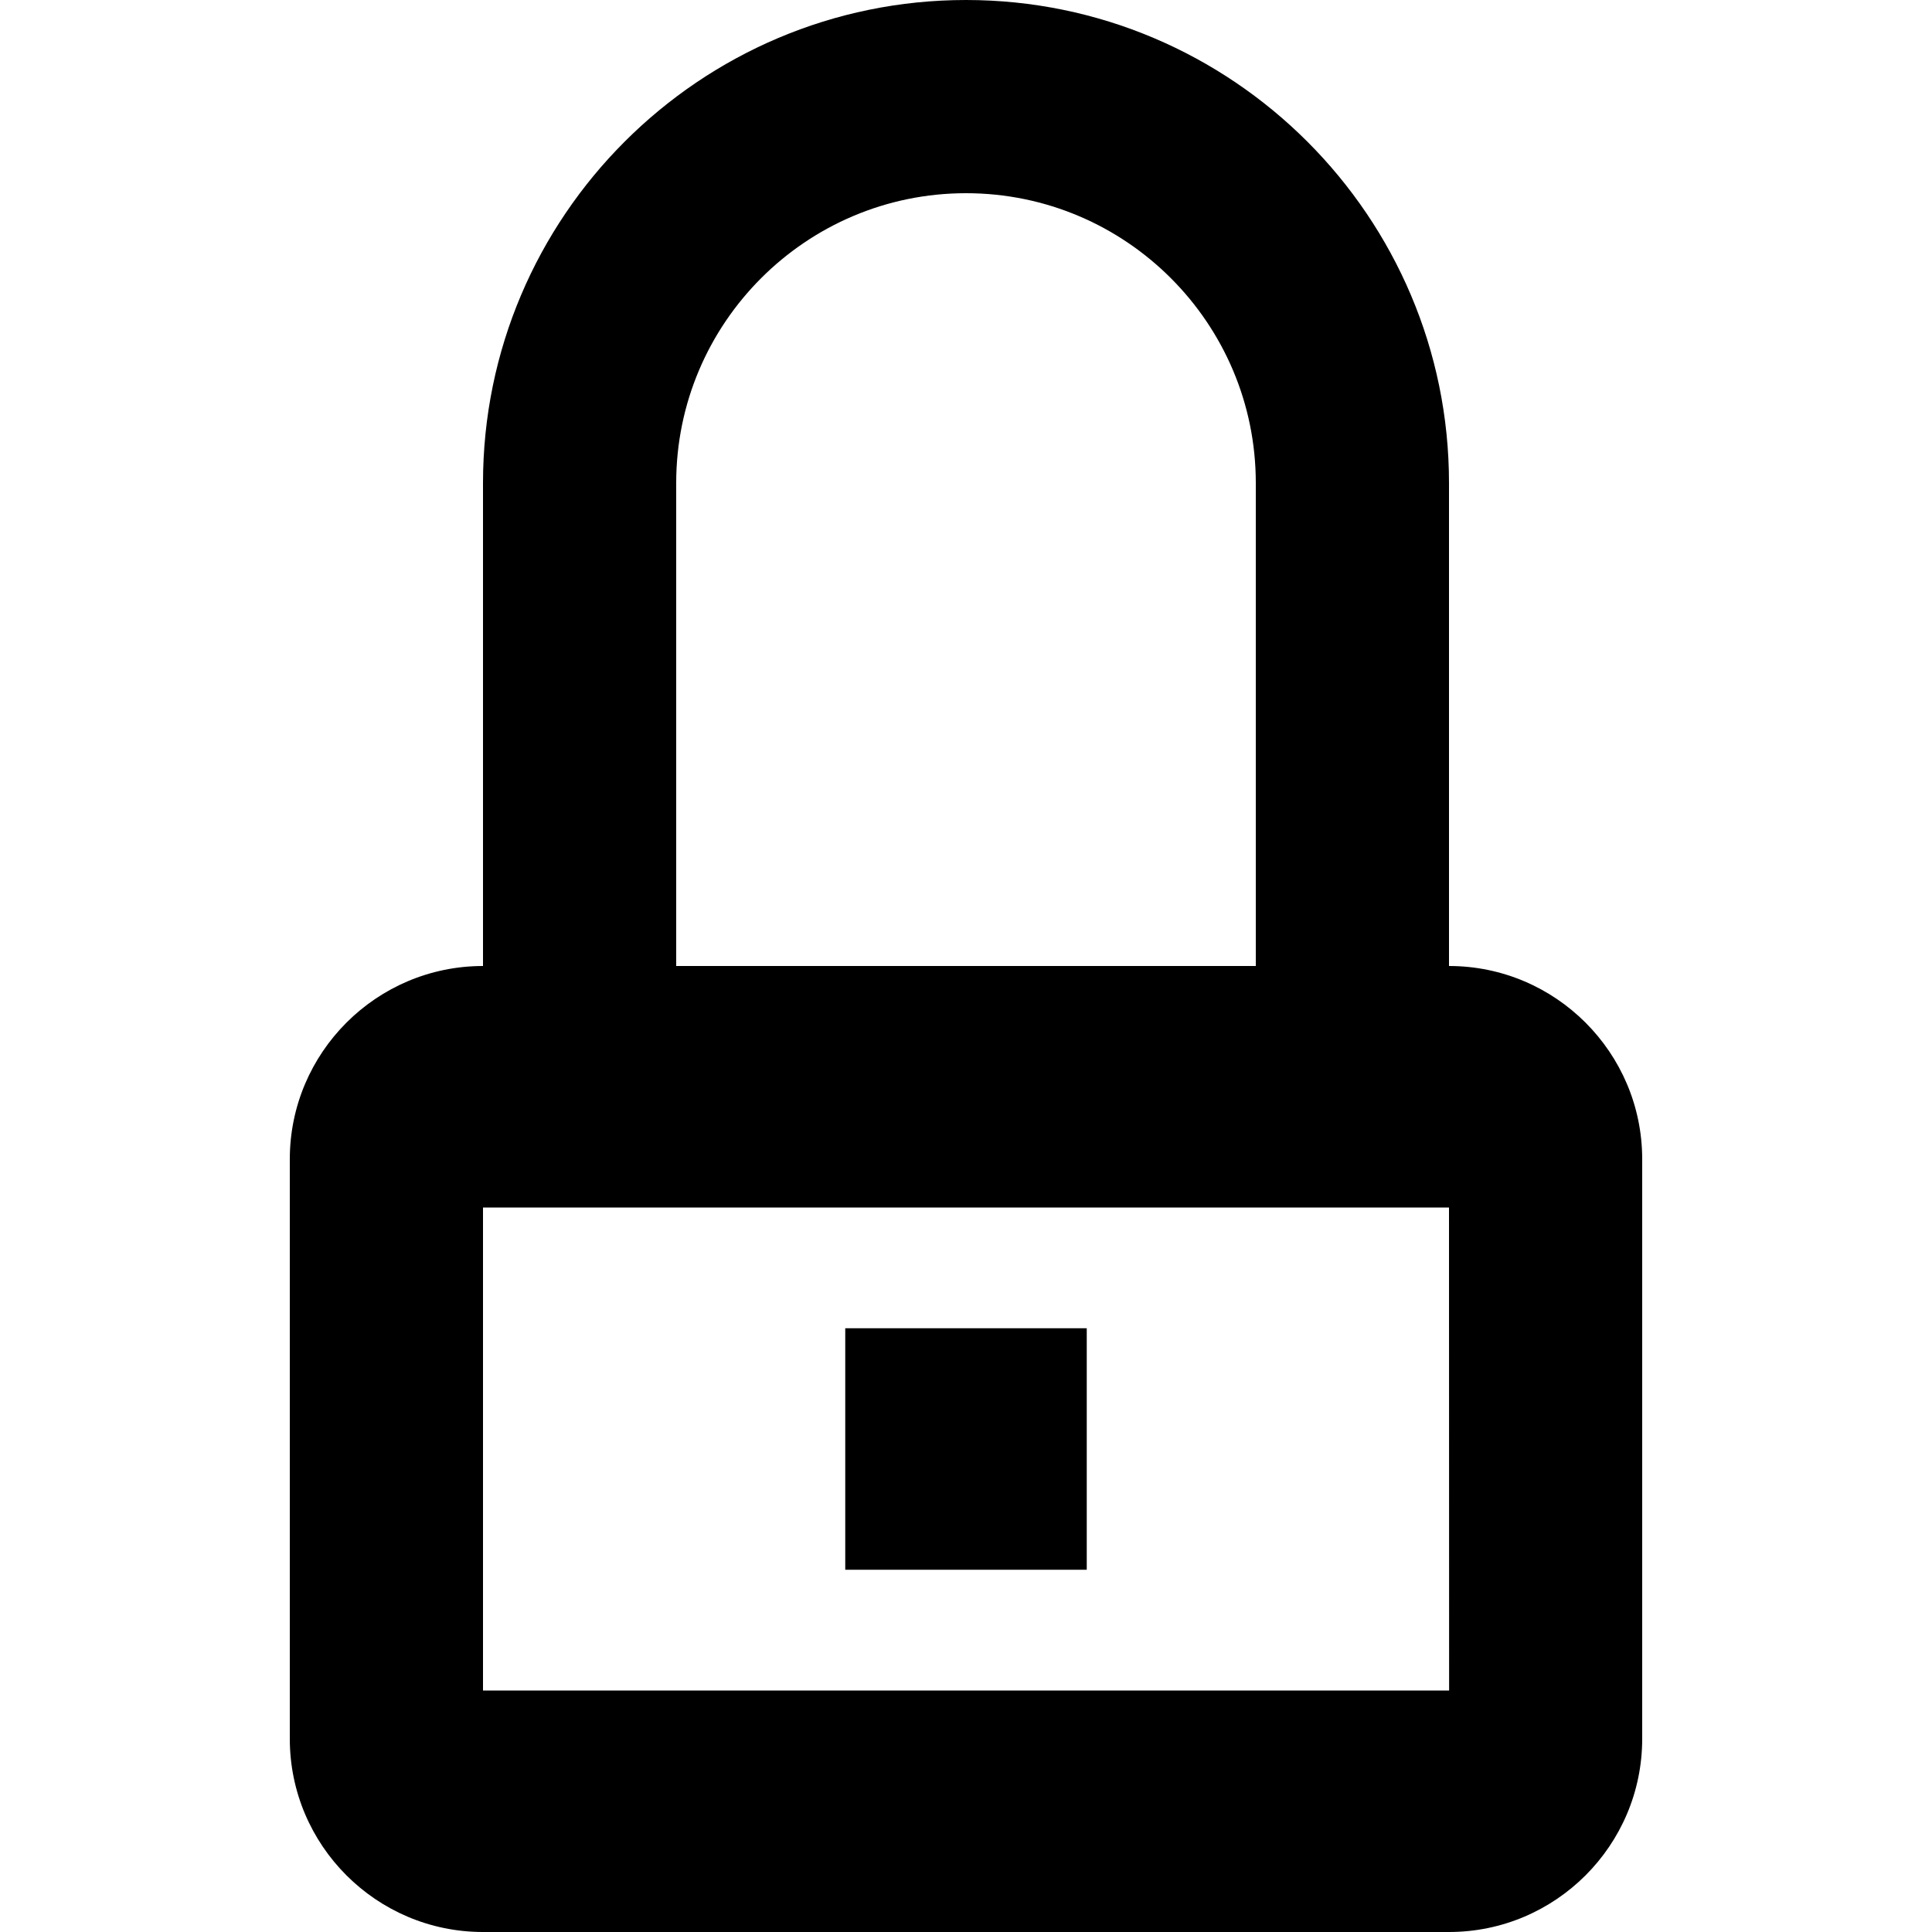
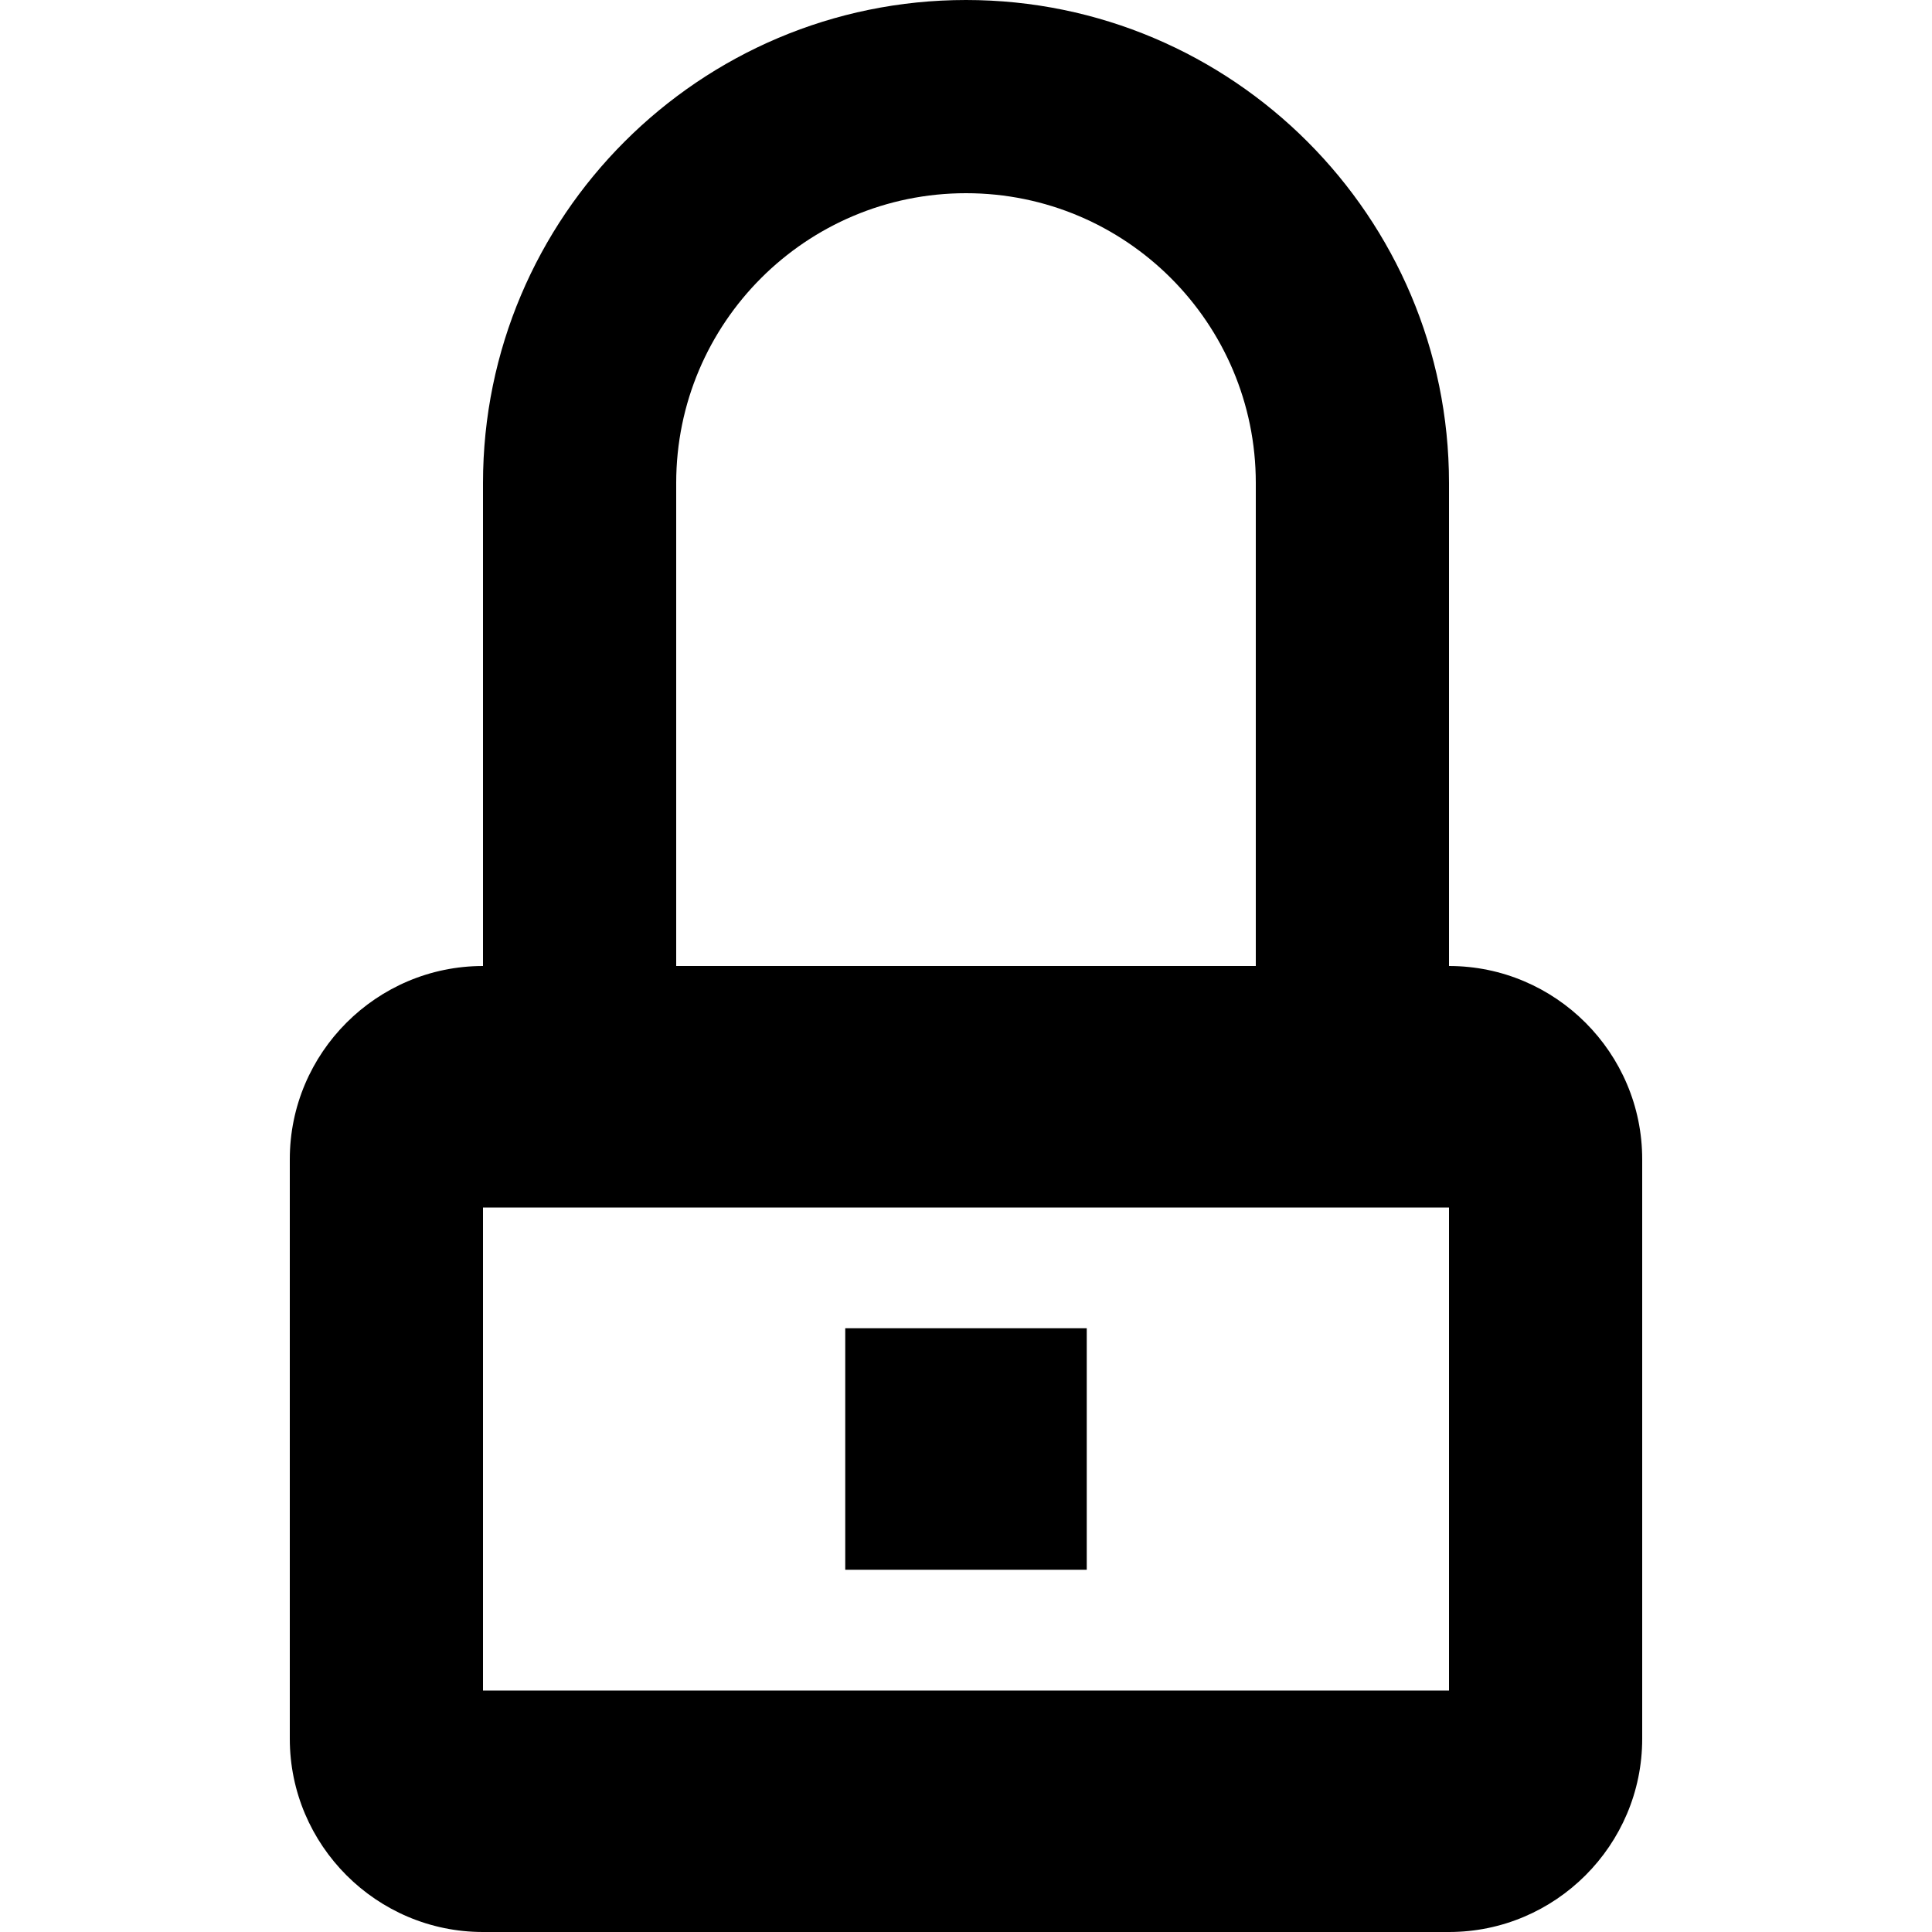
- <svg xmlns="http://www.w3.org/2000/svg" version="1.1" width="512" height="512" viewBox="0 0 512 512">
-   <path d="M384 256v-128c0-70.568-57.432-128-128-128s-128 57.432-128 128v128c-28.233 0-51.2 22.967-51.2 51.2v153.6c0 28.233 22.967 51.2 51.2 51.2h256c28.233 0 51.2-22.967 51.2-51.2v-153.6c0-28.233-22.967-51.2-51.2-51.2v0zM179.2 128c0-42.364 34.436-76.8 76.8-76.8s76.8 34.436 76.8 76.8v128h-153.6v-128zM128 448v-128h256l0.029 128h-256.029z" />
-   <path d="M224 352h64v64h-64v-64z" />
+ <svg xmlns="http://www.w3.org/2000/svg" version="1.1" id="Layer_1" x="0px" y="0px" viewBox="0 0 512 512" style="enable-background:new 0 0 512 512;" xml:space="preserve">
+   <path class="lexicon-icon-body" fill="none" d="M384,256V128C384,57.4,326.6,0,256,0S128,57.4,128,128v128c-28.2,0-51.2,23-51.2,51.2v153.6  c0,28.2,23,51.2,51.2,51.2h256c28.2,0,51.2-23,51.2-51.2V307.2C435.2,279,412.2,256,384,256z M332.8,256H179.2V128  c0-42.4,34.4-76.8,76.8-76.8s76.8,34.4,76.8,76.8V256z" />
+   <path class="lexicon-icon-outline" d="M384,256V128C384,57.4,326.6,0,256,0S128,57.4,128,128v128c-28.2,0-51.2,23-51.2,51.2v153.6c0,28.2,23,51.2,51.2,51.2h256  c28.2,0,51.2-23,51.2-51.2V307.2C435.2,279,412.2,256,384,256L384,256L384,256z M179.2,128c0-42.4,34.4-76.8,76.8-76.8  s76.8,34.4,76.8,76.8v128H179.2L179.2,128L179.2,128z M128,448V320h256l0,128H128z" />
+   <path class="lexicon-icon-outline" d="M224,352h64v64h-64V352z" />
</svg>
